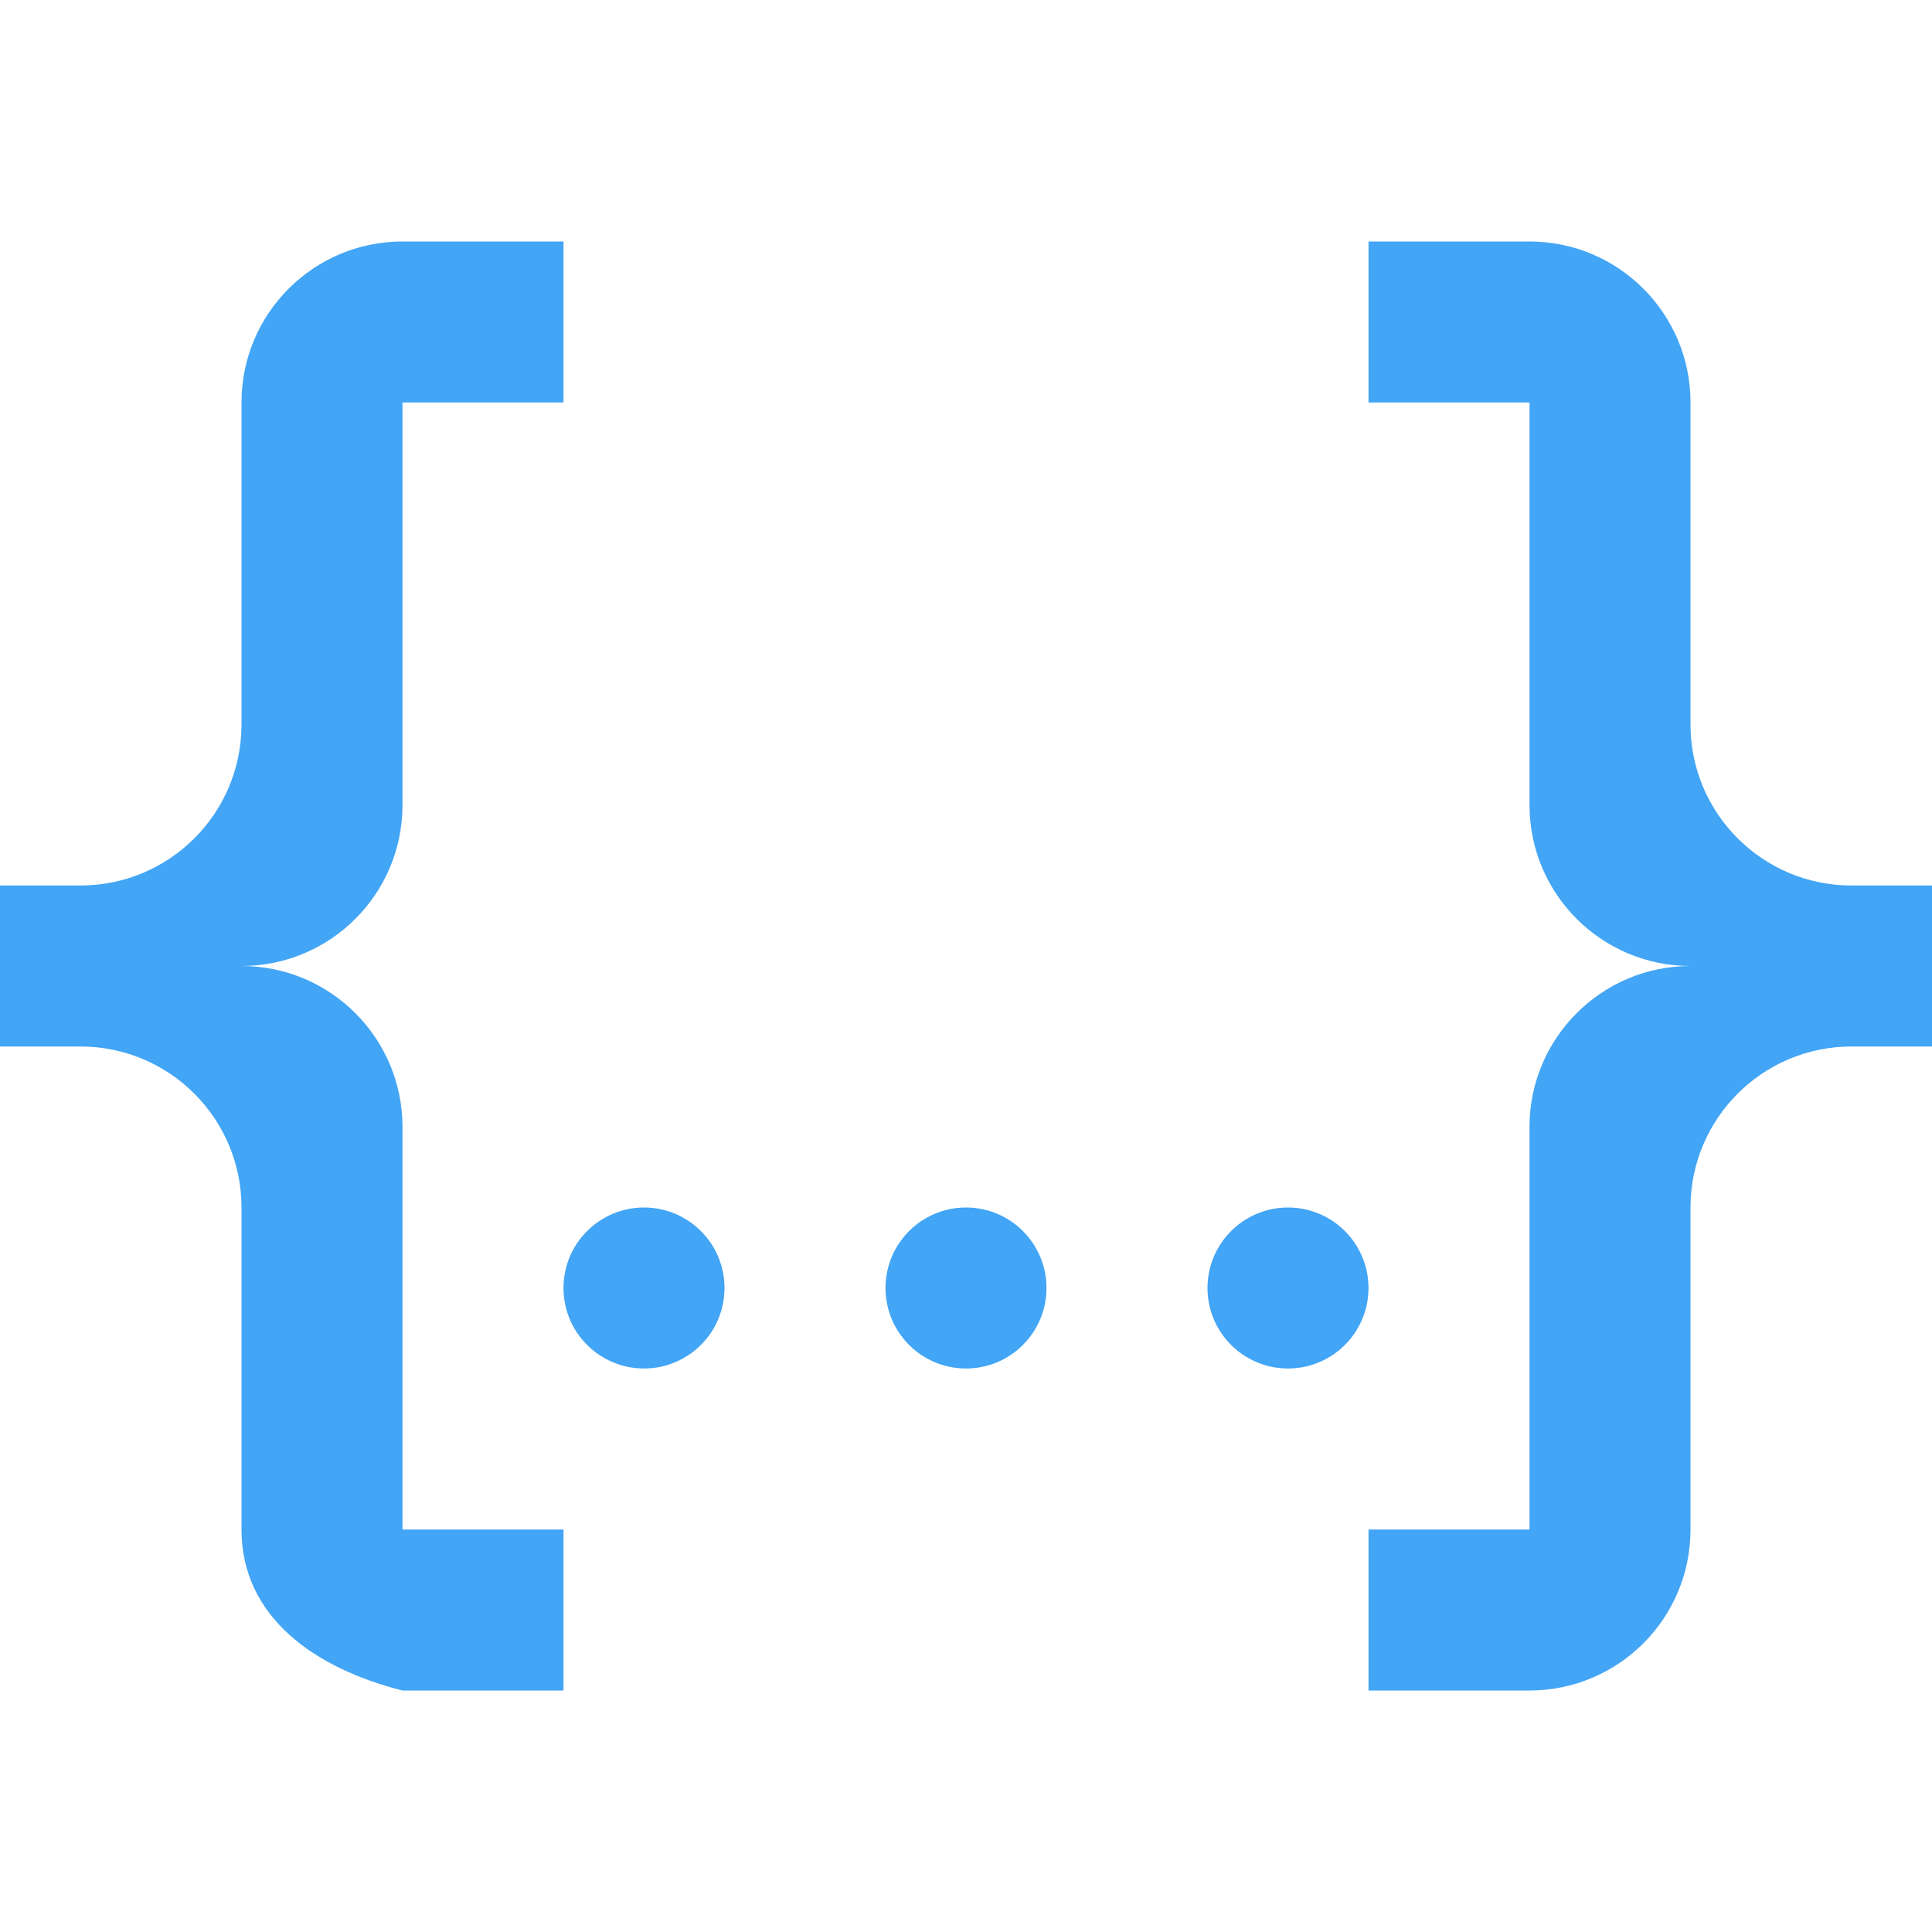
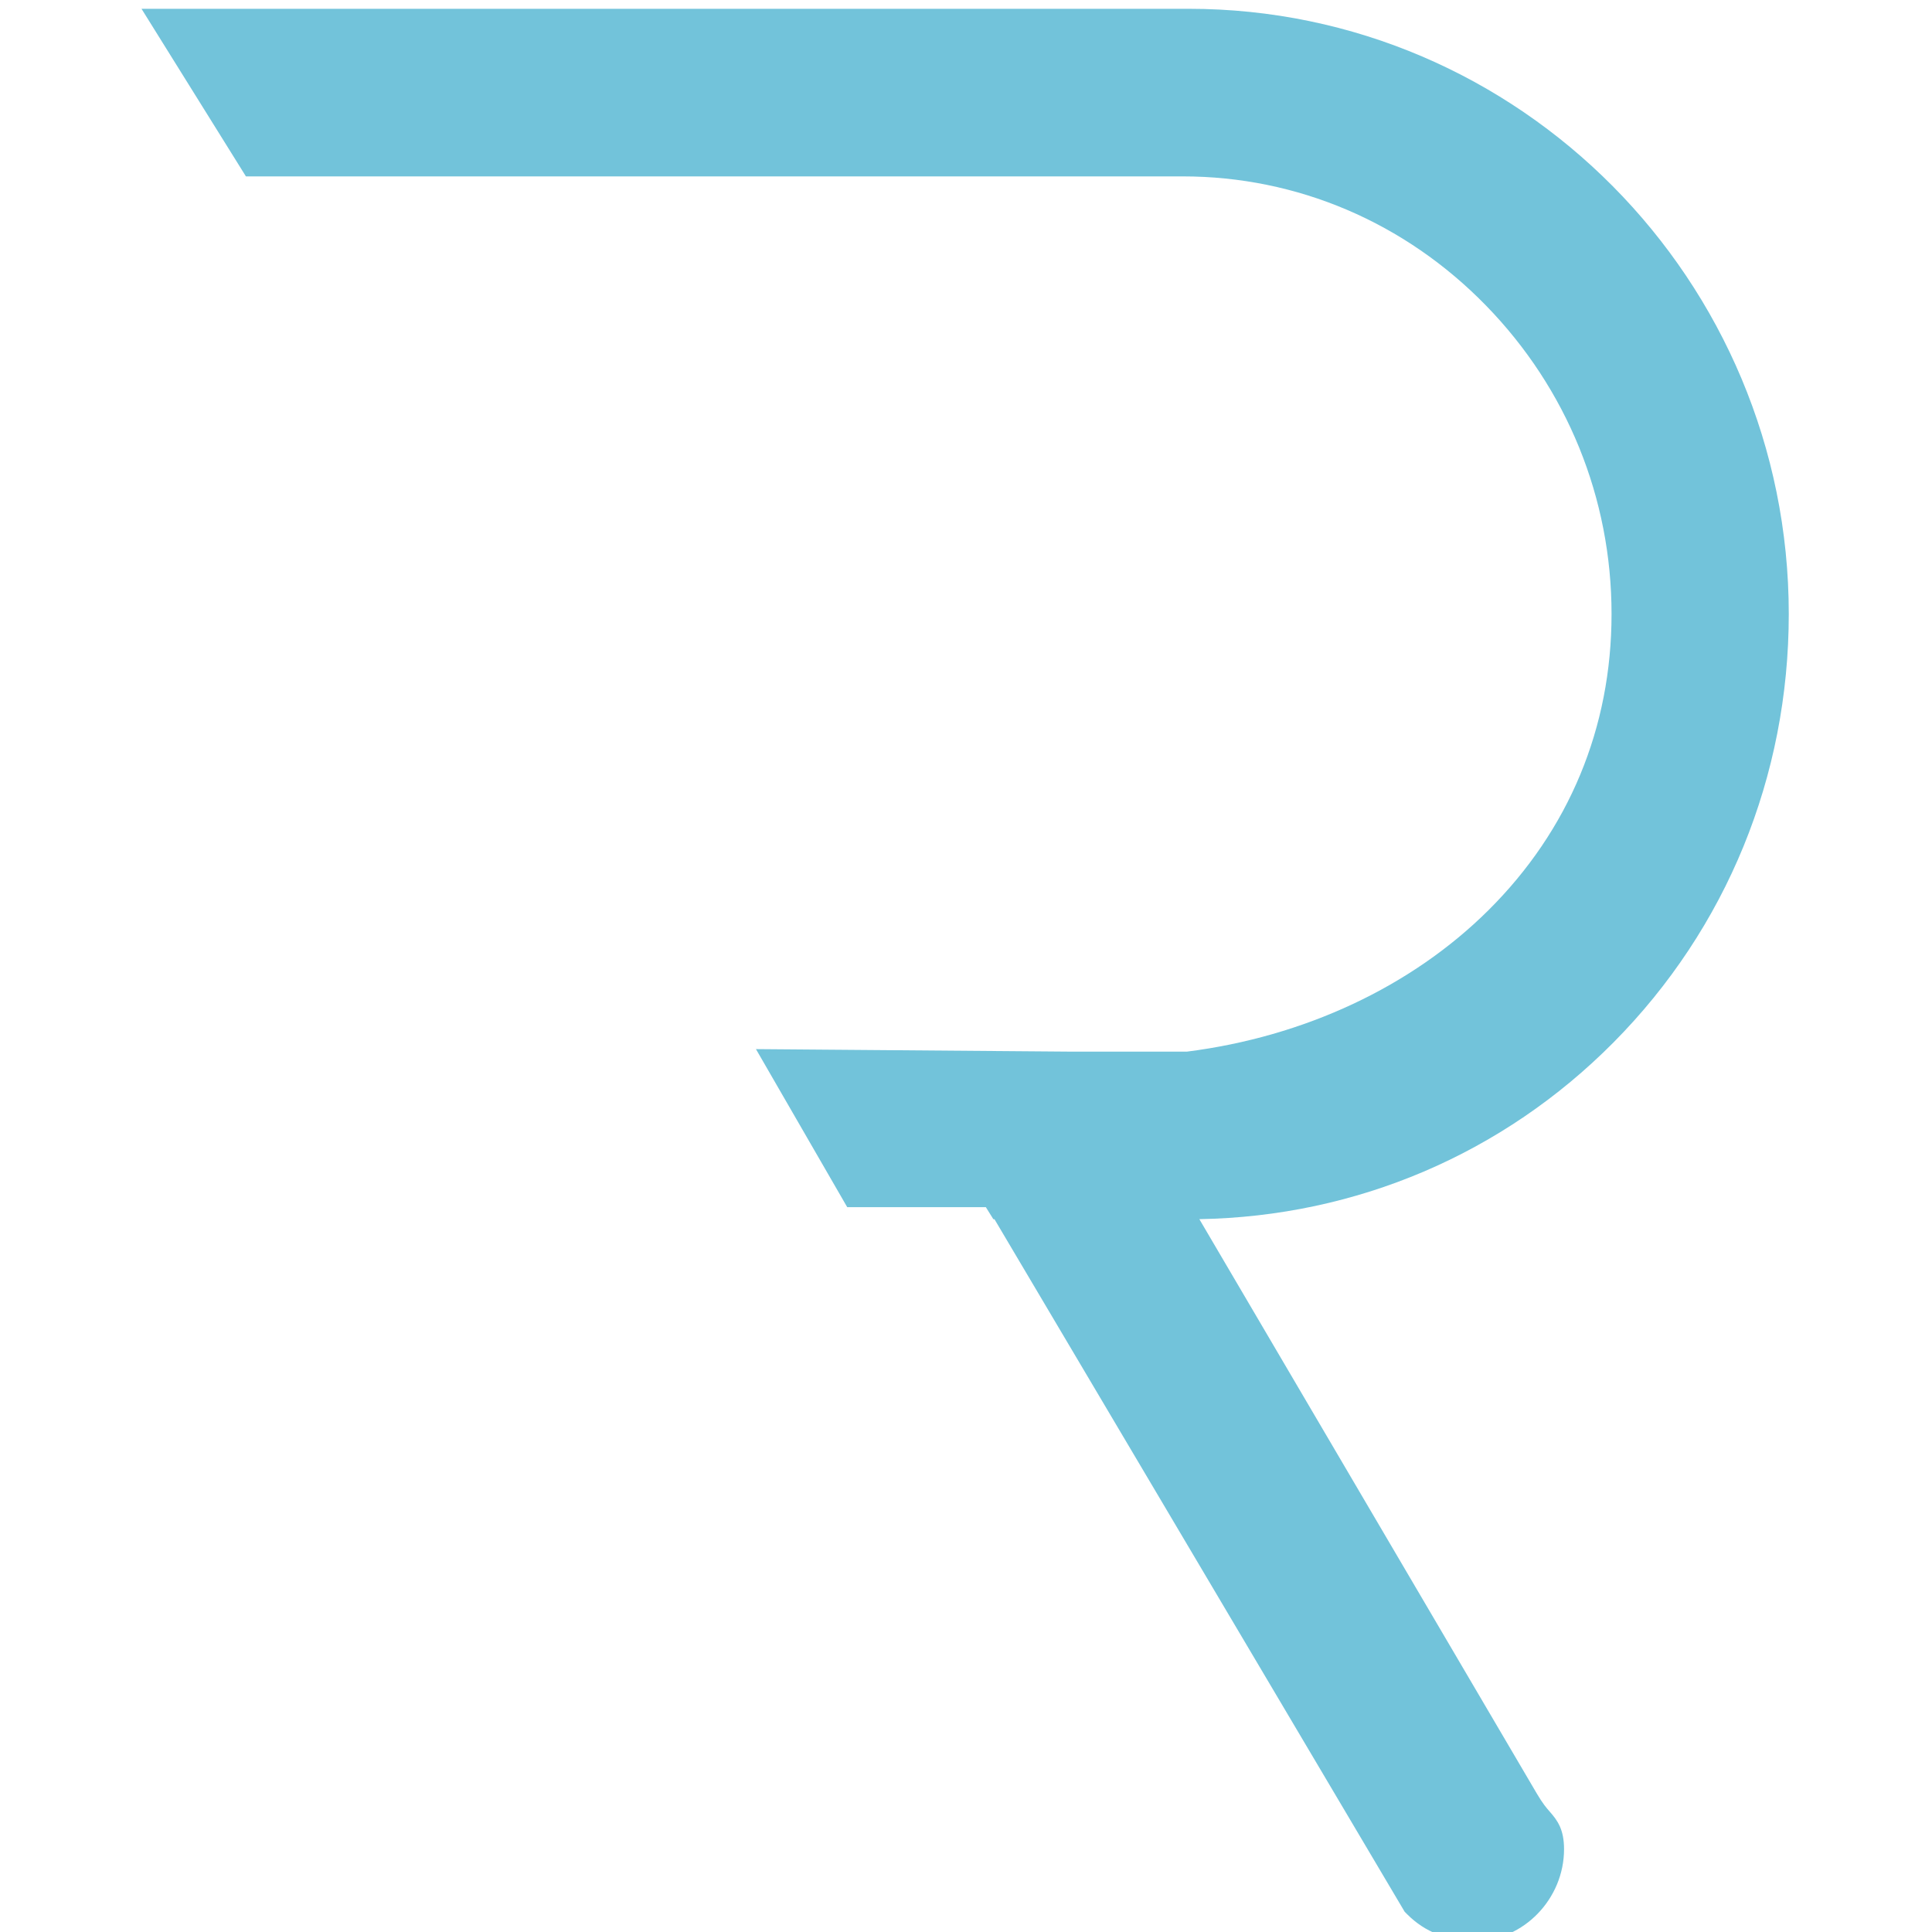
- <svg xmlns="http://www.w3.org/2000/svg" version="1.1" viewBox="0 0 24 24" width="16px" height="16px">
-   <path d="m5 3h2v2h-2v5a2 2 0 0 1 -2 2 2 2 0 0 1 2 2v5h2v2h-2c-1.07-.27-2-.9-2-2v-4a2 2 0 0 0 -2 -2h-1v-2h1a2 2 0 0 0 2 -2v-4a2 2 0 0 1 2 -2m14 0a2 2 0 0 1 2 2v4a2 2 0 0 0 2 2h1v2h-1a2 2 0 0 0 -2 2v4a2 2 0 0 1 -2 2h-2v-2h2v-5a2 2 0 0 1 2 -2 2 2 0 0 1 -2 -2v-5h-2v-2h2m-7 12a1 1 0 0 1 1 1 1 1 0 0 1 -1 1 1 1 0 0 1 -1 -1 1 1 0 0 1 1 -1m-4 0a1 1 0 0 1 1 1 1 1 0 0 1 -1 1 1 1 0 0 1 -1 -1 1 1 0 0 1 1 -1m8 0a1 1 0 0 1 1 1 1 1 0 0 1 -1 1 1 1 0 0 1 -1 -1 1 1 0 0 1 1 -1z" fill="#42a5f5" />
+ <svg xmlns="http://www.w3.org/2000/svg" version="1.1" fill="#72c3da" viewBox="0 0 437 512" width="16px" height="16px">
+   <path d="M277.512 2.33h-277.512l27.671 44.416h248.273c30.323 0 58.874 12.168 80.394 34.261 21.434 22.005 33.239 51.025 33.239 81.714 0 30.155-11.294 57.31-32.658 78.529-20.346 20.209-48.704 33.495-79.894 37.446h-30.387l-83.803-0.67 24.189 41.887h36.739l1.993 3.199h0.292l108.698 183.519 0.697 0.697c4.716 4.71 10.623 7.002 18.062 7.002 12.729 0 23.483-11.114 23.483-24.267 0-5.218-1.702-7.581-3.759-9.923-0.837-0.952-1.877-2.137-3.45-4.816l-89.44-152.235c41.586-0.721 80.474-17.293 109.769-46.848 29.944-30.209 46.435-70.525 46.435-113.519 0-88.441-71.341-160.391-159.031-160.391z" />
</svg>
